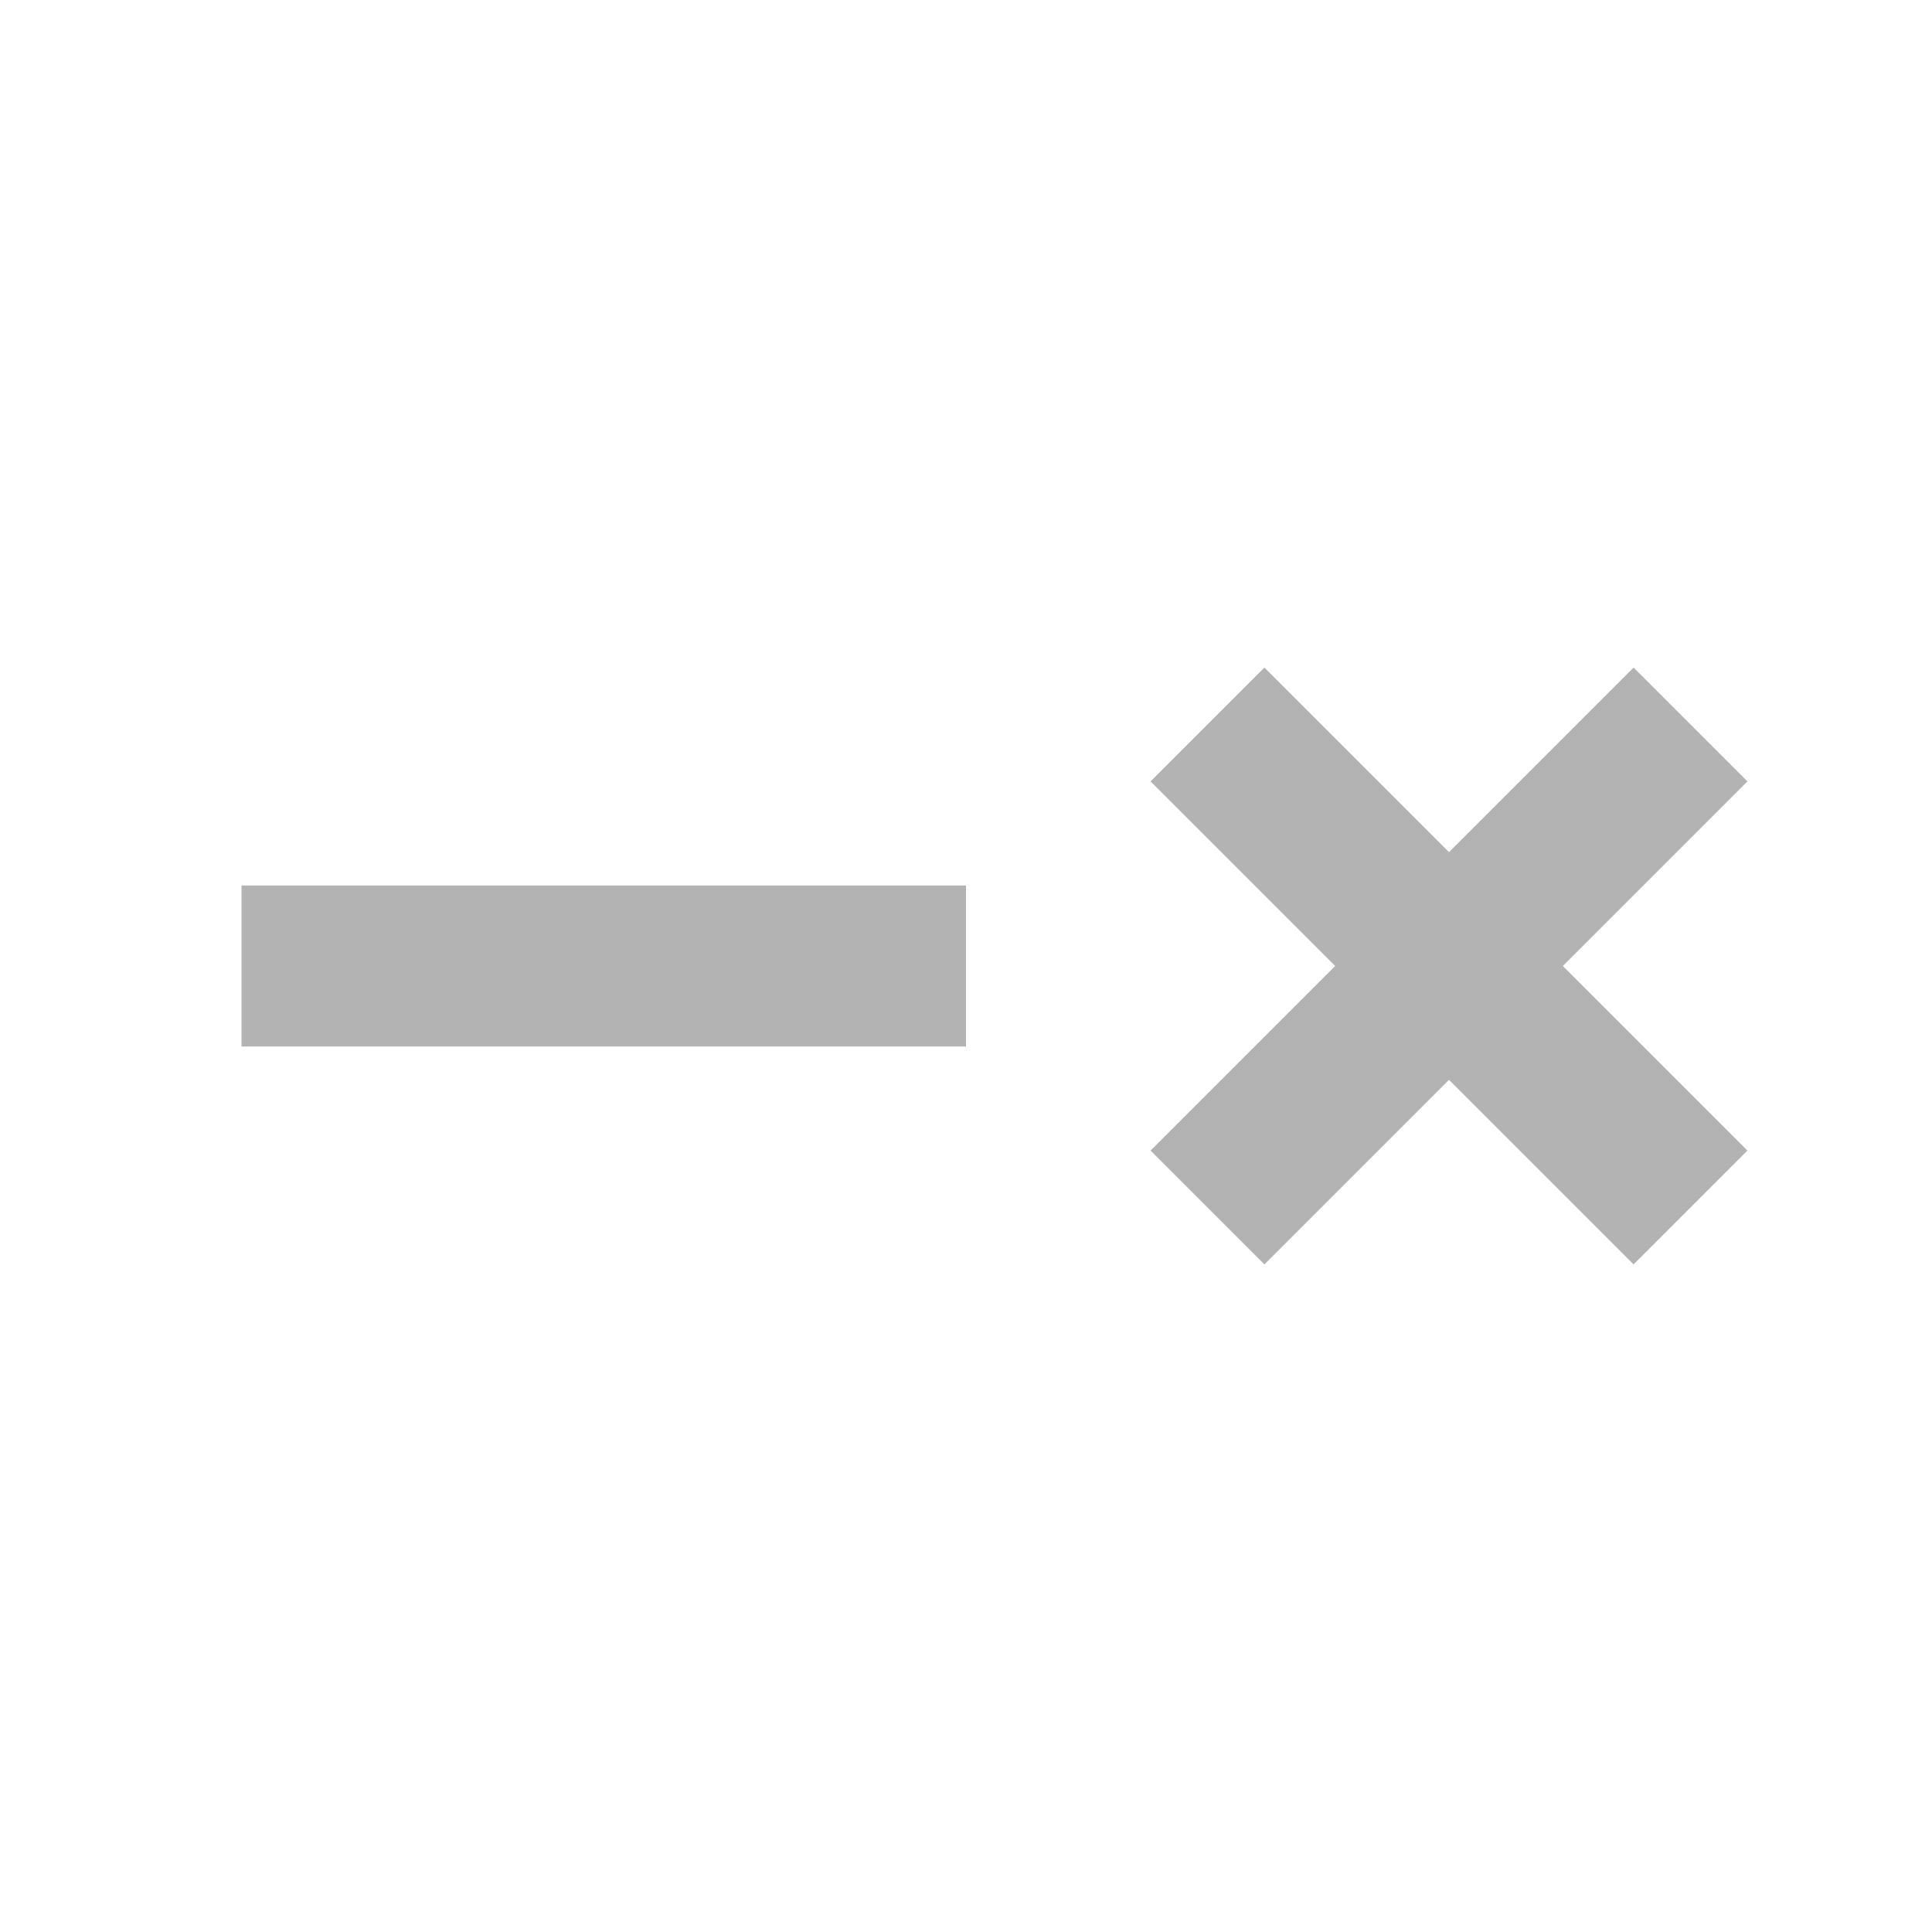
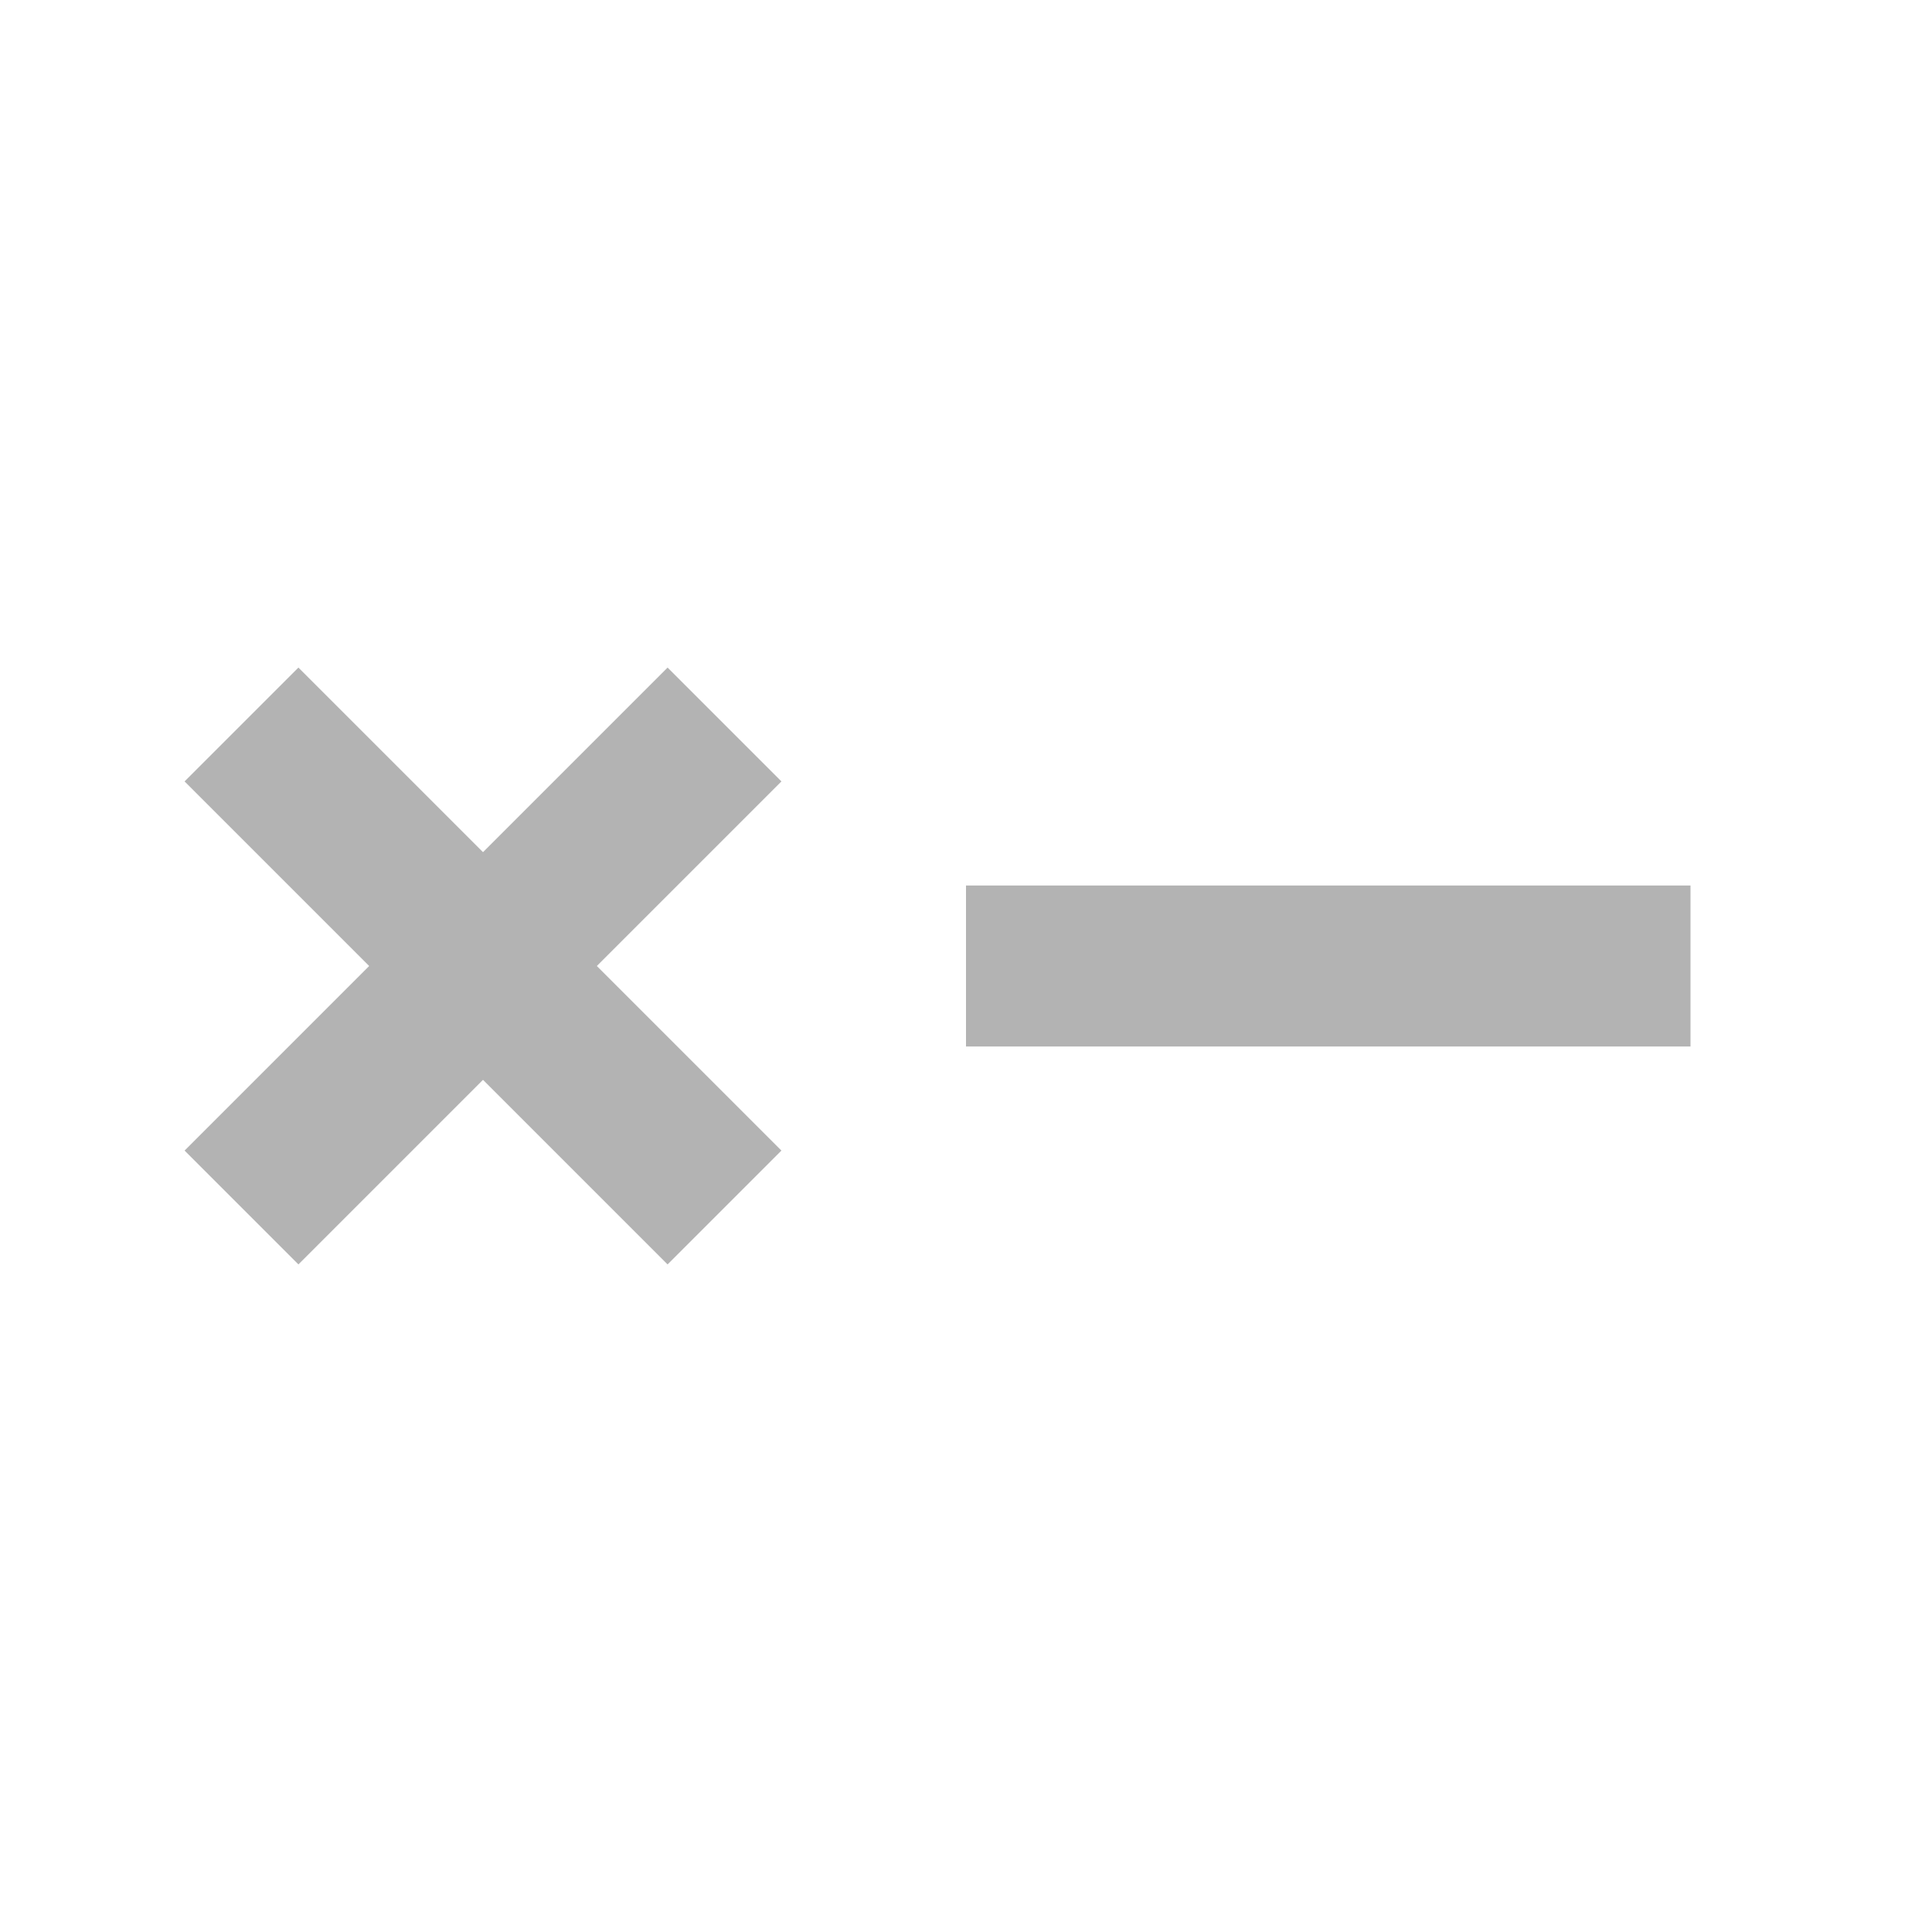
<svg xmlns="http://www.w3.org/2000/svg" viewBox="0 0 24 24">
-   <g transform="translate(24, 0) scale(-1, 1)">
-     <g stroke="currentColor" opacity="0.3" stroke-width="2">
-       <path d="M12 12l9 0" />
-       <path d="M3 9l6 6" />
-       <path d="M3 15l6 -6" />
-     </g>
+   <g stroke="currentColor" opacity="0.3" stroke-width="2">
+     <path d="M12 12l9 0" />
+     <path d="M3 9l6 6" />
+     <path d="M3 15l6 -6" />
  </g>
</svg>
